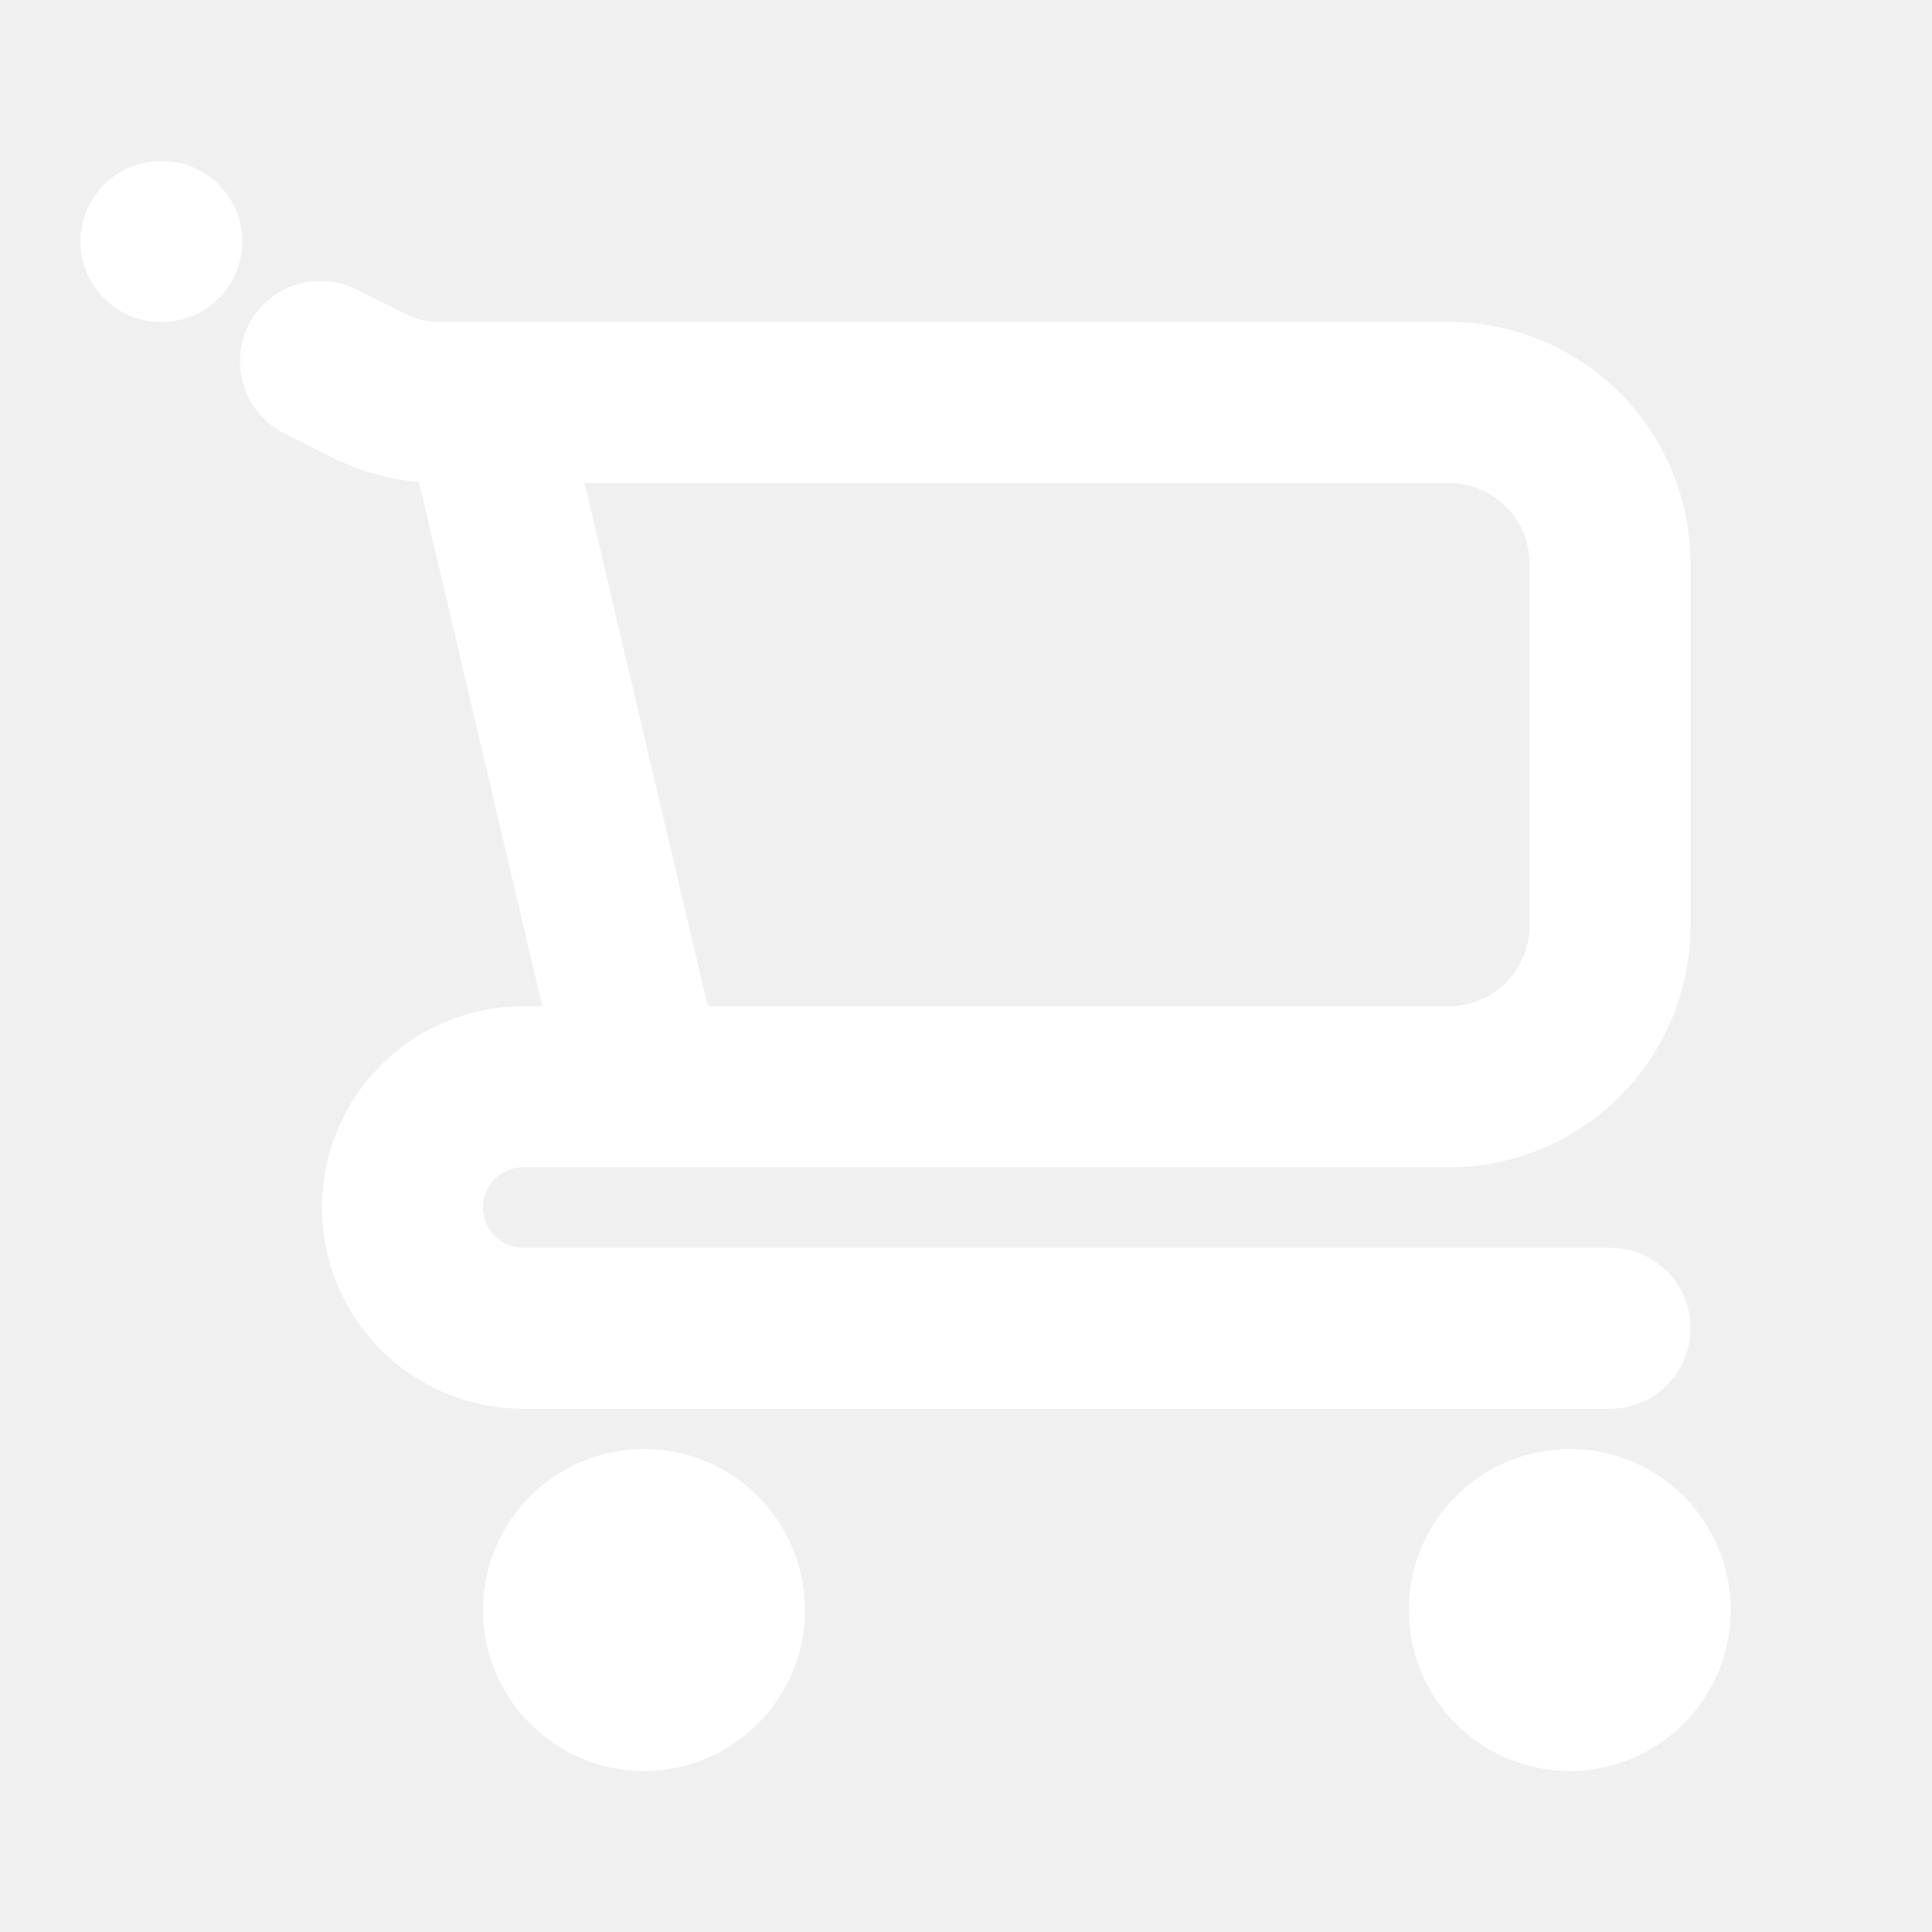
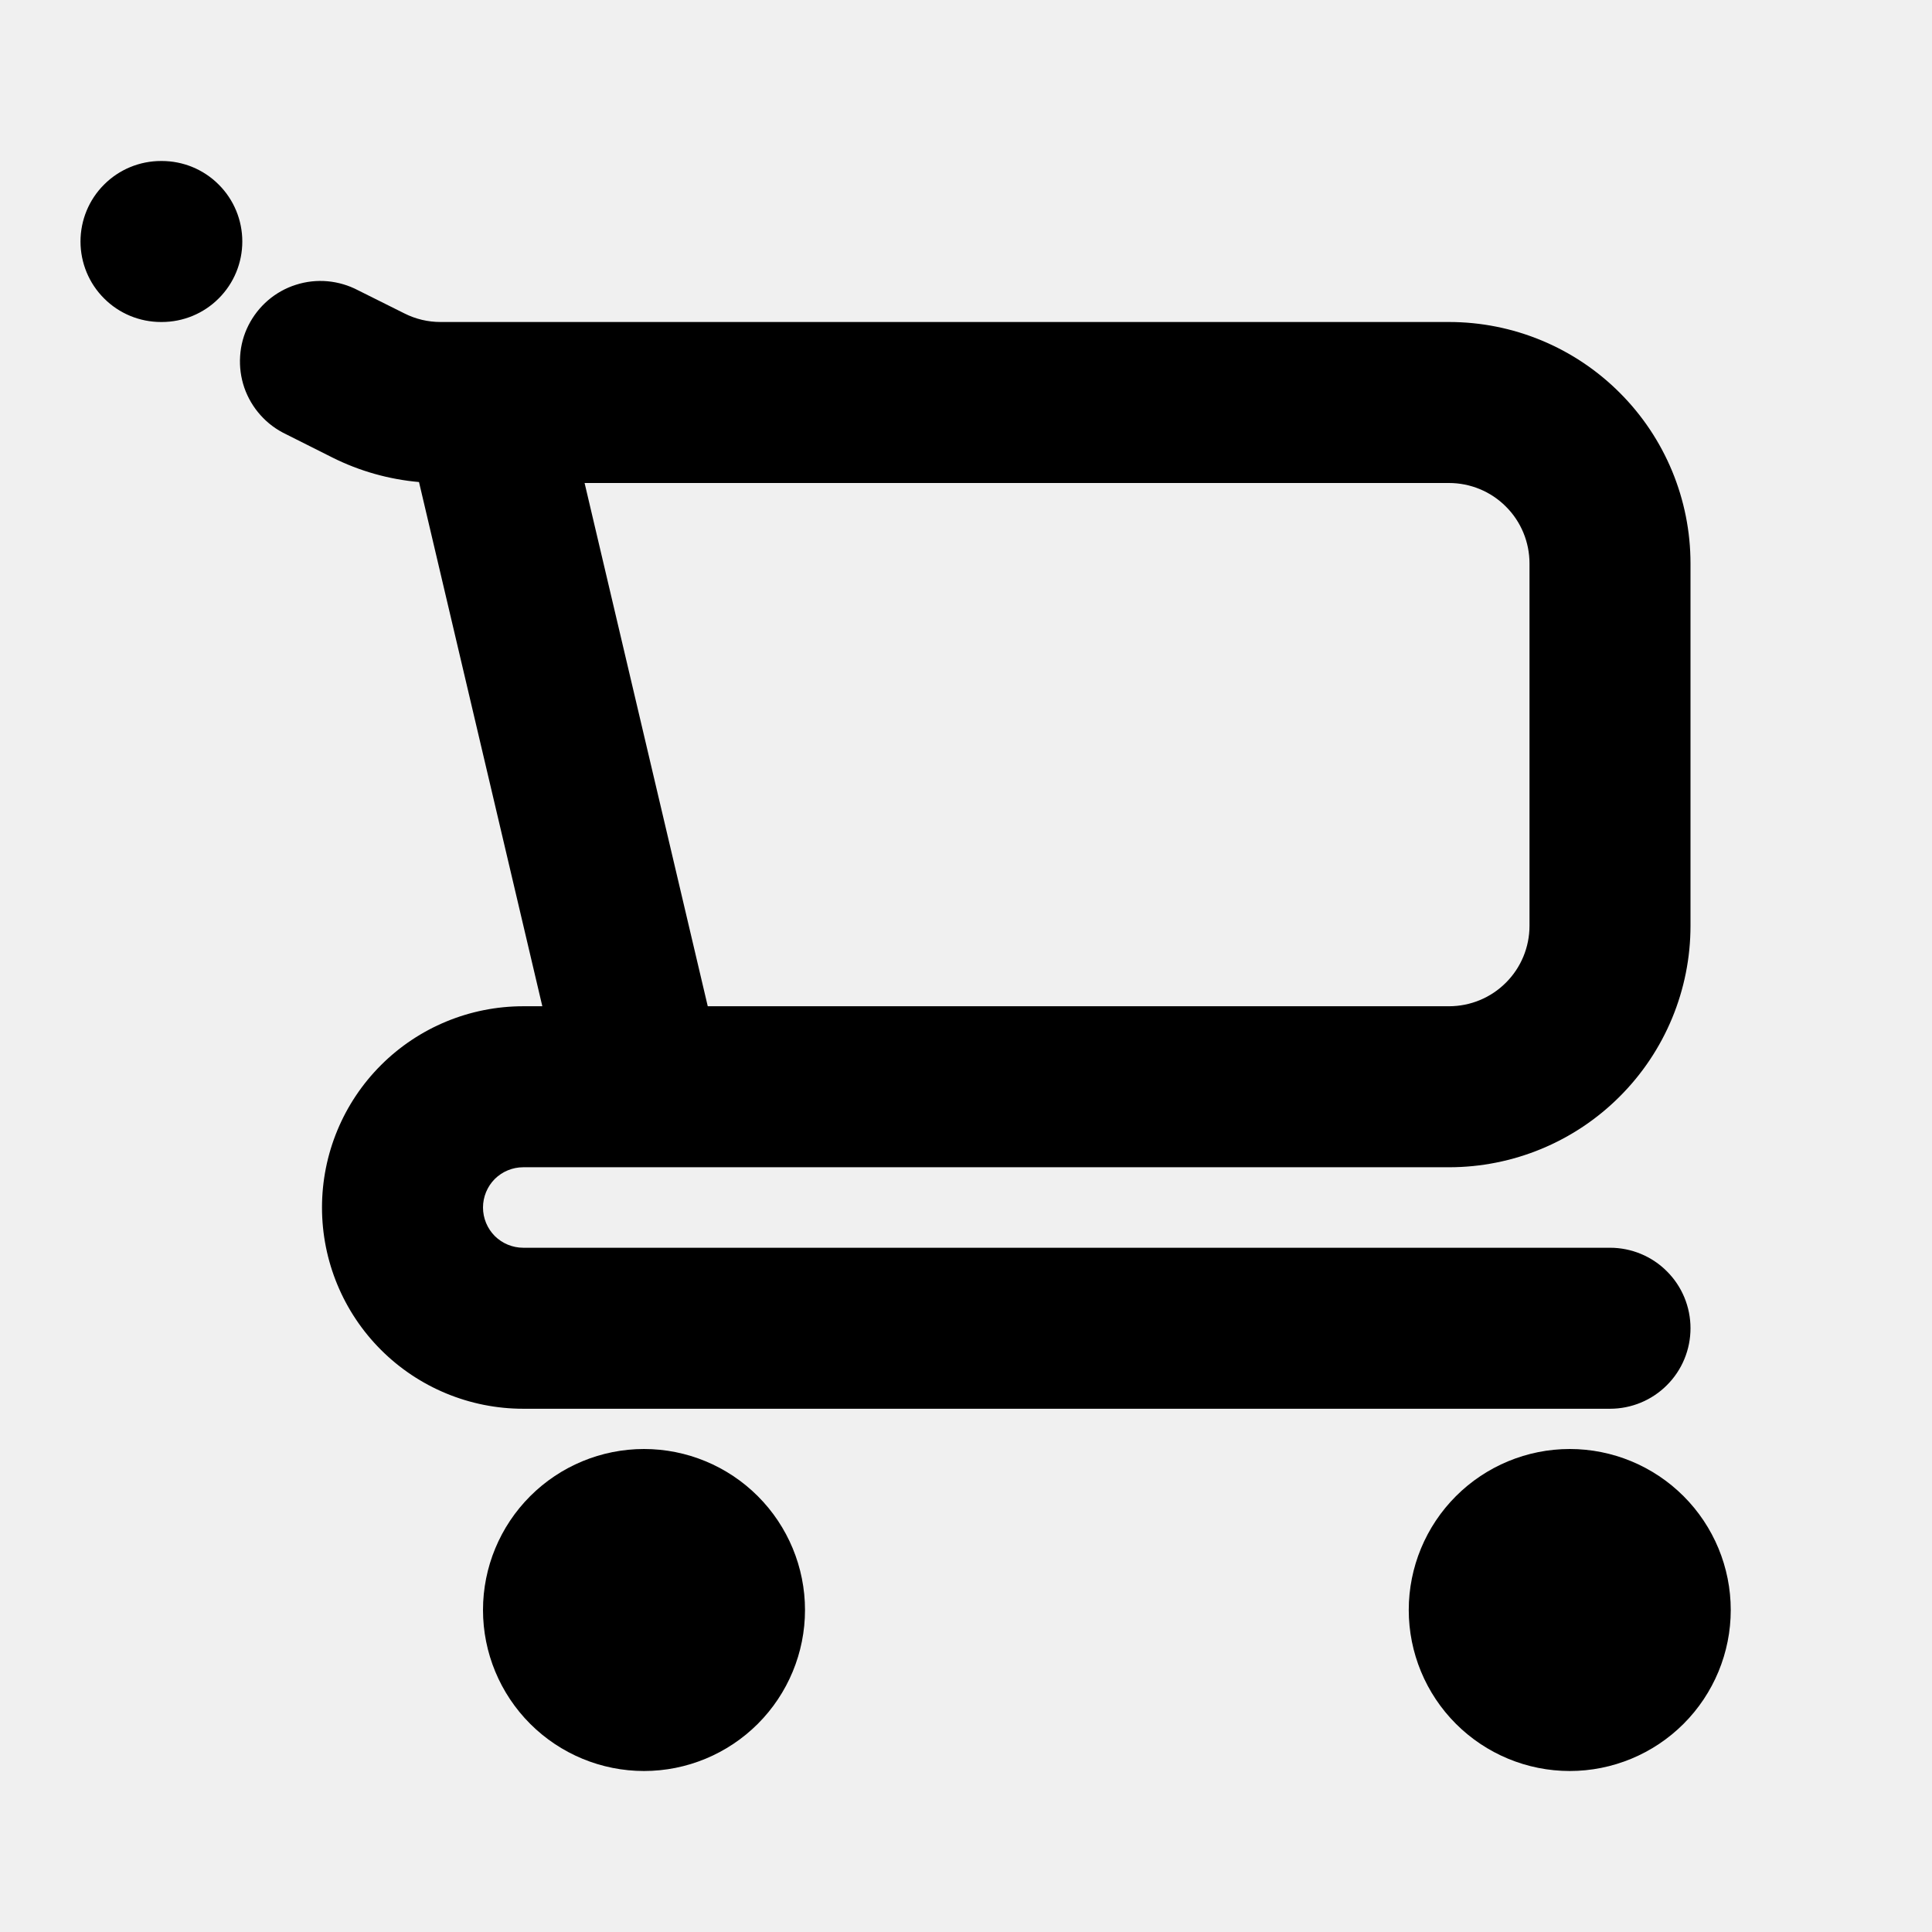
<svg xmlns="http://www.w3.org/2000/svg" width="24" height="24" viewBox="0 0 24 24" fill="currentColor">
  <g id="cart">
-     <path id="Vector" fill-rule="evenodd" clip-rule="evenodd" d="M2 2C1.735 2 1.48 2.105 1.293 2.293C1.105 2.48 1 2.735 1 3C1 3.265 1.105 3.52 1.293 3.707C1.48 3.895 1.735 4 2 4H2.01C2.275 4 2.53 3.895 2.717 3.707C2.905 3.52 3.01 3.265 3.01 3C3.01 2.735 2.905 2.48 2.717 2.293C2.53 2.105 2.275 2 2.01 2H2ZM4.448 3.606C4.33 3.544 4.201 3.506 4.069 3.494C3.936 3.482 3.802 3.497 3.675 3.538C3.548 3.578 3.431 3.644 3.33 3.73C3.229 3.817 3.146 3.923 3.086 4.042C3.026 4.161 2.991 4.291 2.983 4.424C2.974 4.557 2.992 4.69 3.035 4.816C3.079 4.942 3.147 5.058 3.236 5.157C3.325 5.257 3.433 5.337 3.553 5.394L4.13 5.684C4.466 5.852 4.831 5.955 5.205 5.988L6.737 12.5H6.5C5.837 12.5 5.201 12.763 4.732 13.232C4.263 13.701 4 14.337 4 15C4 15.663 4.263 16.299 4.732 16.768C5.201 17.237 5.837 17.5 6.5 17.5H20C20.265 17.5 20.52 17.395 20.707 17.207C20.895 17.02 21 16.765 21 16.5C21 16.235 20.895 15.98 20.707 15.793C20.52 15.605 20.265 15.5 20 15.5H6.5C6.367 15.5 6.24 15.447 6.146 15.354C6.053 15.26 6 15.133 6 15C6 14.867 6.053 14.74 6.146 14.646C6.24 14.553 6.367 14.5 6.5 14.5H18C18.796 14.5 19.559 14.184 20.121 13.621C20.684 13.059 21 12.296 21 11.5V7C21 6.204 20.684 5.441 20.121 4.879C19.559 4.316 18.796 4 18 4H5.472C5.317 4 5.164 3.964 5.025 3.894L4.448 3.606ZM8.792 12.5L7.262 6H18C18.265 6 18.52 6.105 18.707 6.293C18.895 6.48 19 6.735 19 7V11.5C19 11.765 18.895 12.02 18.707 12.207C18.52 12.395 18.265 12.5 18 12.5H8.792ZM8 18C7.47 18 6.961 18.211 6.586 18.586C6.211 18.961 6 19.47 6 20C6 20.53 6.211 21.039 6.586 21.414C6.961 21.789 7.47 22 8 22C8.53 22 9.039 21.789 9.414 21.414C9.789 21.039 10 20.53 10 20C10 19.47 9.789 18.961 9.414 18.586C9.039 18.211 8.53 18 8 18ZM19.5 18C18.97 18 18.461 18.211 18.086 18.586C17.711 18.961 17.5 19.47 17.5 20C17.5 20.53 17.711 21.039 18.086 21.414C18.461 21.789 18.97 22 19.5 22C20.03 22 20.539 21.789 20.914 21.414C21.289 21.039 21.5 20.53 21.5 20C21.5 19.47 21.289 18.961 20.914 18.586C20.539 18.211 20.03 18 19.5 18Z" fill="white" style="fill:white;fill-opacity:1;" />
+     <path id="Vector" fill-rule="evenodd" clip-rule="evenodd" d="M2 2C1.735 2 1.48 2.105 1.293 2.293C1.105 2.48 1 2.735 1 3C1 3.265 1.105 3.52 1.293 3.707C1.48 3.895 1.735 4 2 4H2.01C2.275 4 2.53 3.895 2.717 3.707C2.905 3.52 3.01 3.265 3.01 3C3.01 2.735 2.905 2.48 2.717 2.293C2.53 2.105 2.275 2 2.01 2H2ZM4.448 3.606C4.33 3.544 4.201 3.506 4.069 3.494C3.936 3.482 3.802 3.497 3.675 3.538C3.548 3.578 3.431 3.644 3.33 3.73C3.229 3.817 3.146 3.923 3.086 4.042C3.026 4.161 2.991 4.291 2.983 4.424C2.974 4.557 2.992 4.69 3.035 4.816C3.079 4.942 3.147 5.058 3.236 5.157C3.325 5.257 3.433 5.337 3.553 5.394L4.13 5.684C4.466 5.852 4.831 5.955 5.205 5.988L6.737 12.5H6.5C5.837 12.5 5.201 12.763 4.732 13.232C4.263 13.701 4 14.337 4 15C4 15.663 4.263 16.299 4.732 16.768C5.201 17.237 5.837 17.5 6.5 17.5H20C20.265 17.5 20.52 17.395 20.707 17.207C20.895 17.02 21 16.765 21 16.5C21 16.235 20.895 15.98 20.707 15.793C20.52 15.605 20.265 15.5 20 15.5H6.5C6.367 15.5 6.24 15.447 6.146 15.354C6.053 15.26 6 15.133 6 15C6 14.867 6.053 14.74 6.146 14.646C6.24 14.553 6.367 14.5 6.5 14.5H18C18.796 14.5 19.559 14.184 20.121 13.621C20.684 13.059 21 12.296 21 11.5V7C21 6.204 20.684 5.441 20.121 4.879C19.559 4.316 18.796 4 18 4H5.472C5.317 4 5.164 3.964 5.025 3.894L4.448 3.606ZM8.792 12.5L7.262 6H18C18.265 6 18.52 6.105 18.707 6.293C18.895 6.48 19 6.735 19 7V11.5C19 11.765 18.895 12.02 18.707 12.207C18.52 12.395 18.265 12.5 18 12.5H8.792ZM8 18C7.47 18 6.961 18.211 6.586 18.586C6.211 18.961 6 19.47 6 20C6 20.53 6.211 21.039 6.586 21.414C6.961 21.789 7.47 22 8 22C8.53 22 9.039 21.789 9.414 21.414C9.789 21.039 10 20.53 10 20C10 19.47 9.789 18.961 9.414 18.586C9.039 18.211 8.53 18 8 18ZM19.5 18C18.97 18 18.461 18.211 18.086 18.586C17.711 18.961 17.5 19.47 17.5 20C17.5 20.53 17.711 21.039 18.086 21.414C18.461 21.789 18.97 22 19.5 22C20.03 22 20.539 21.789 20.914 21.414C21.289 21.039 21.5 20.53 21.5 20C21.5 19.47 21.289 18.961 20.914 18.586C20.539 18.211 20.03 18 19.5 18Z" fill="currentColor" />
  </g>
</svg>
